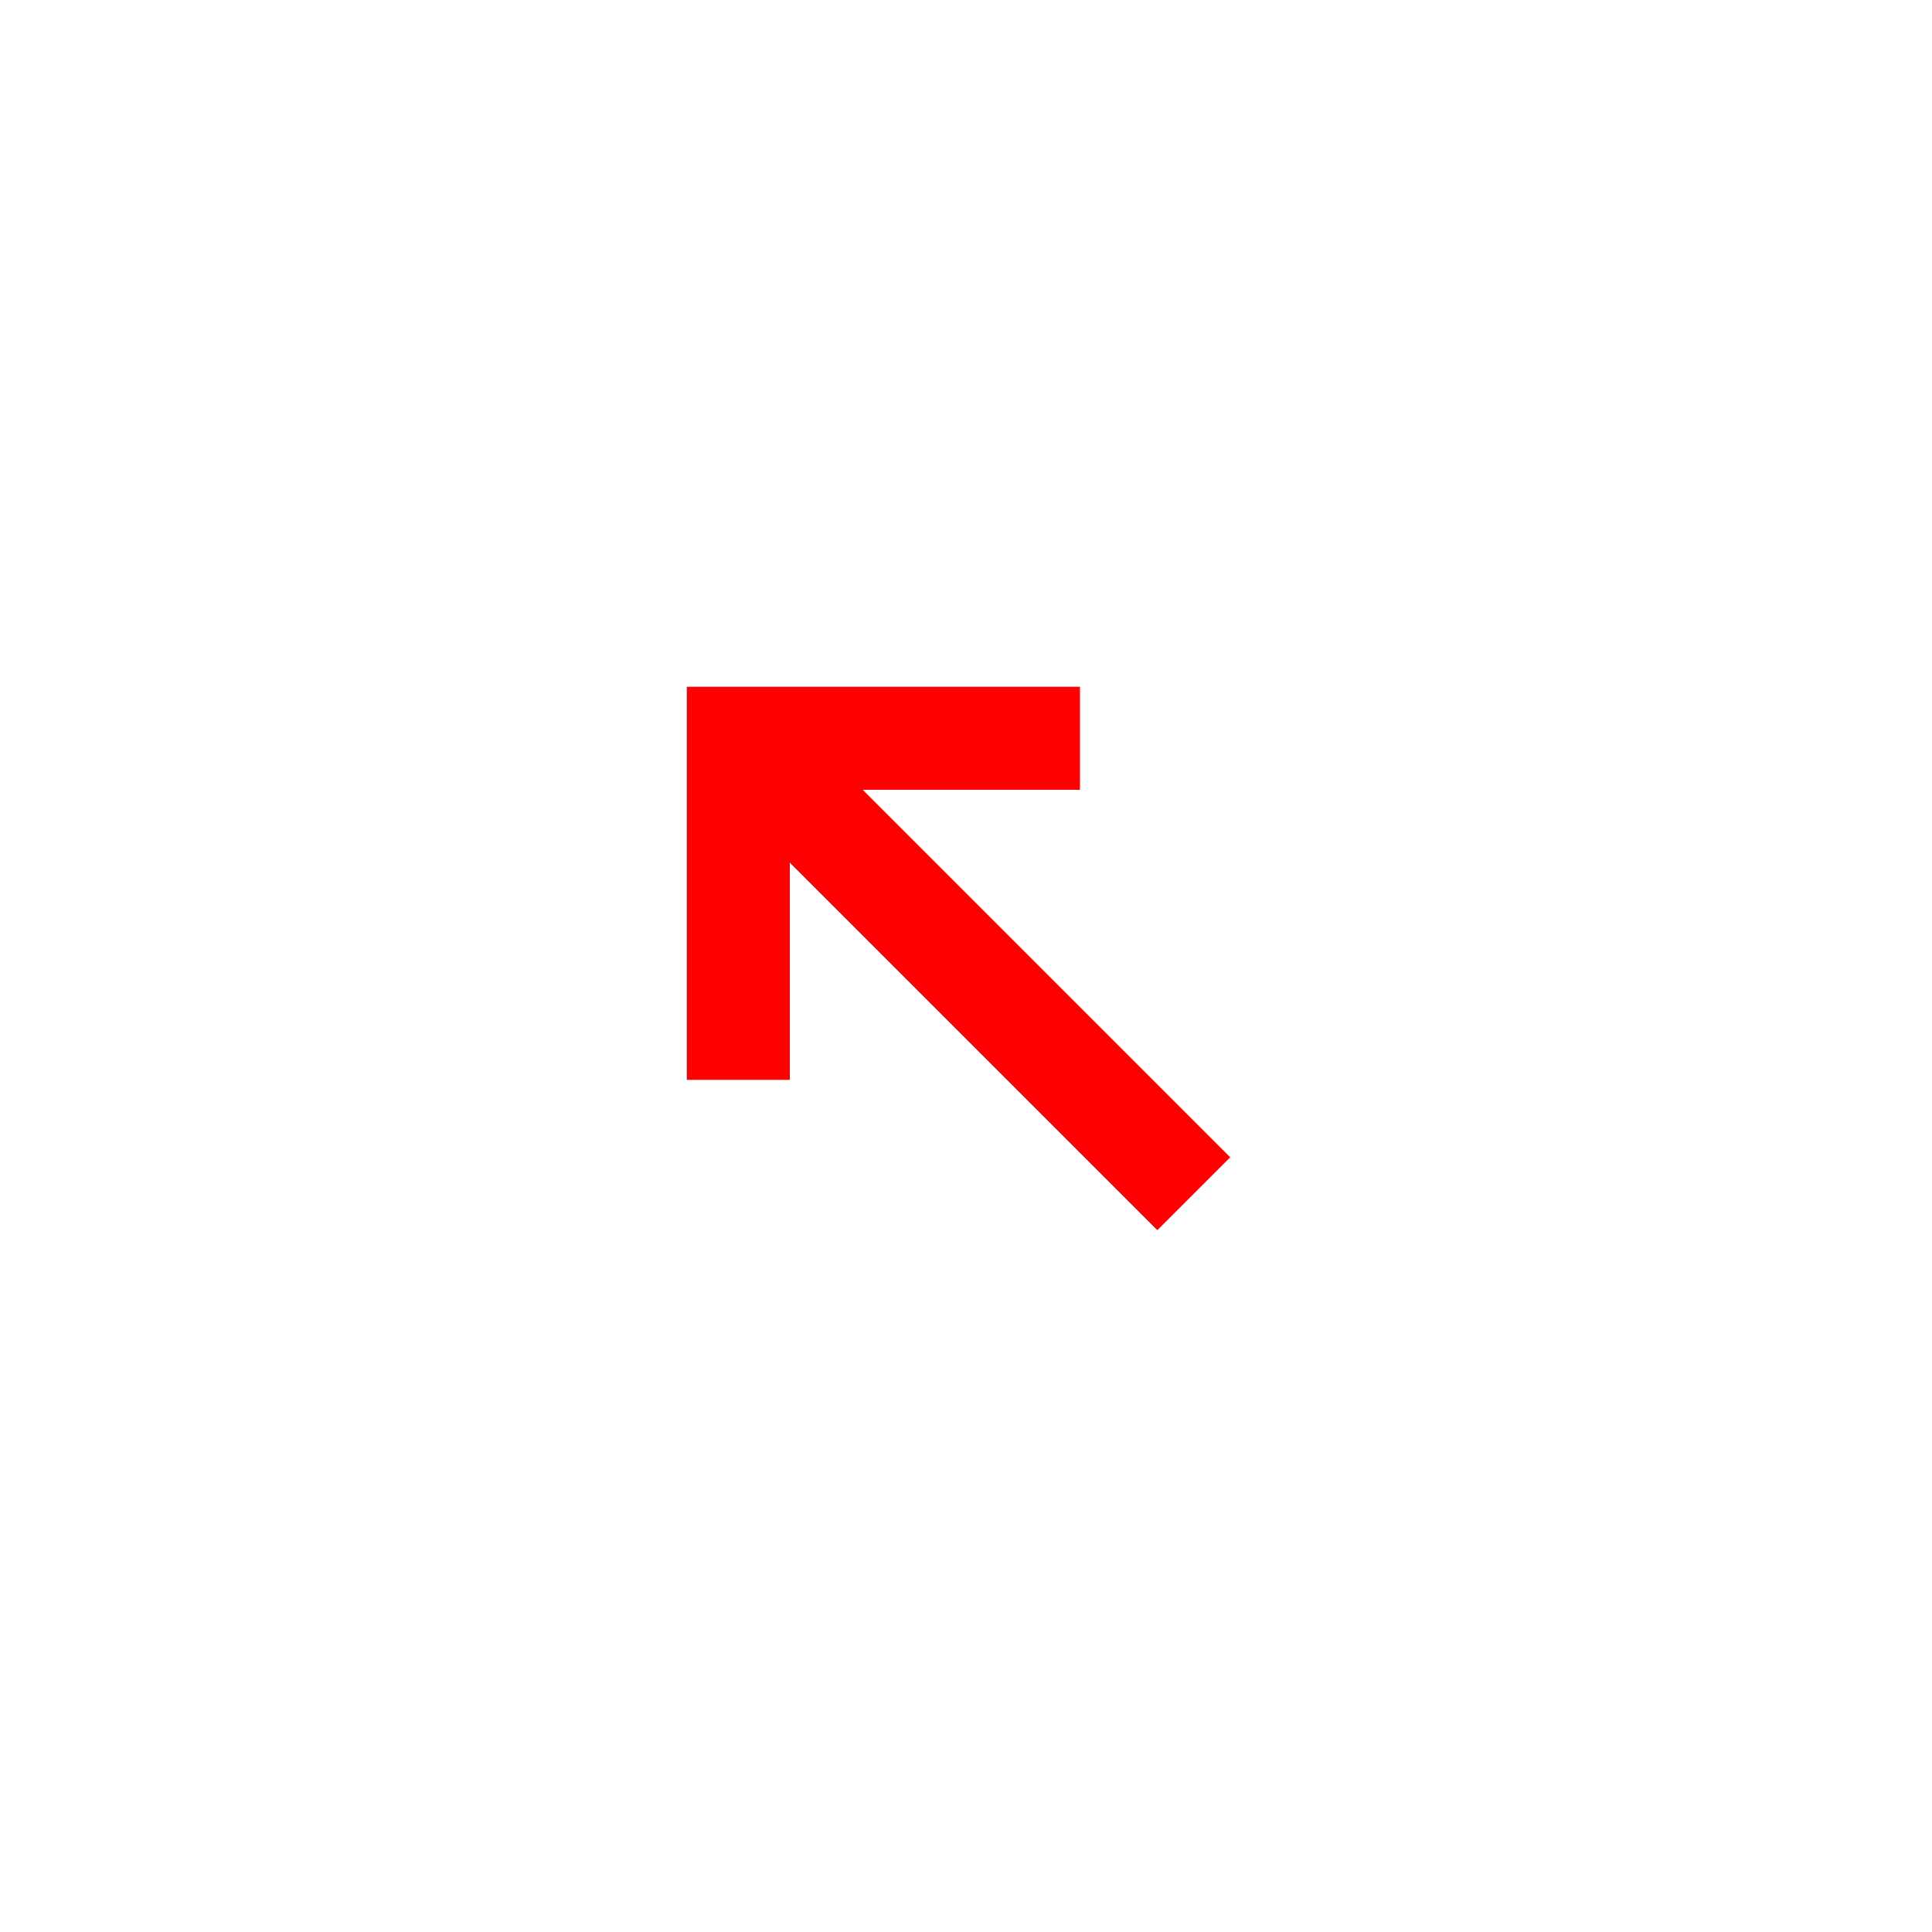
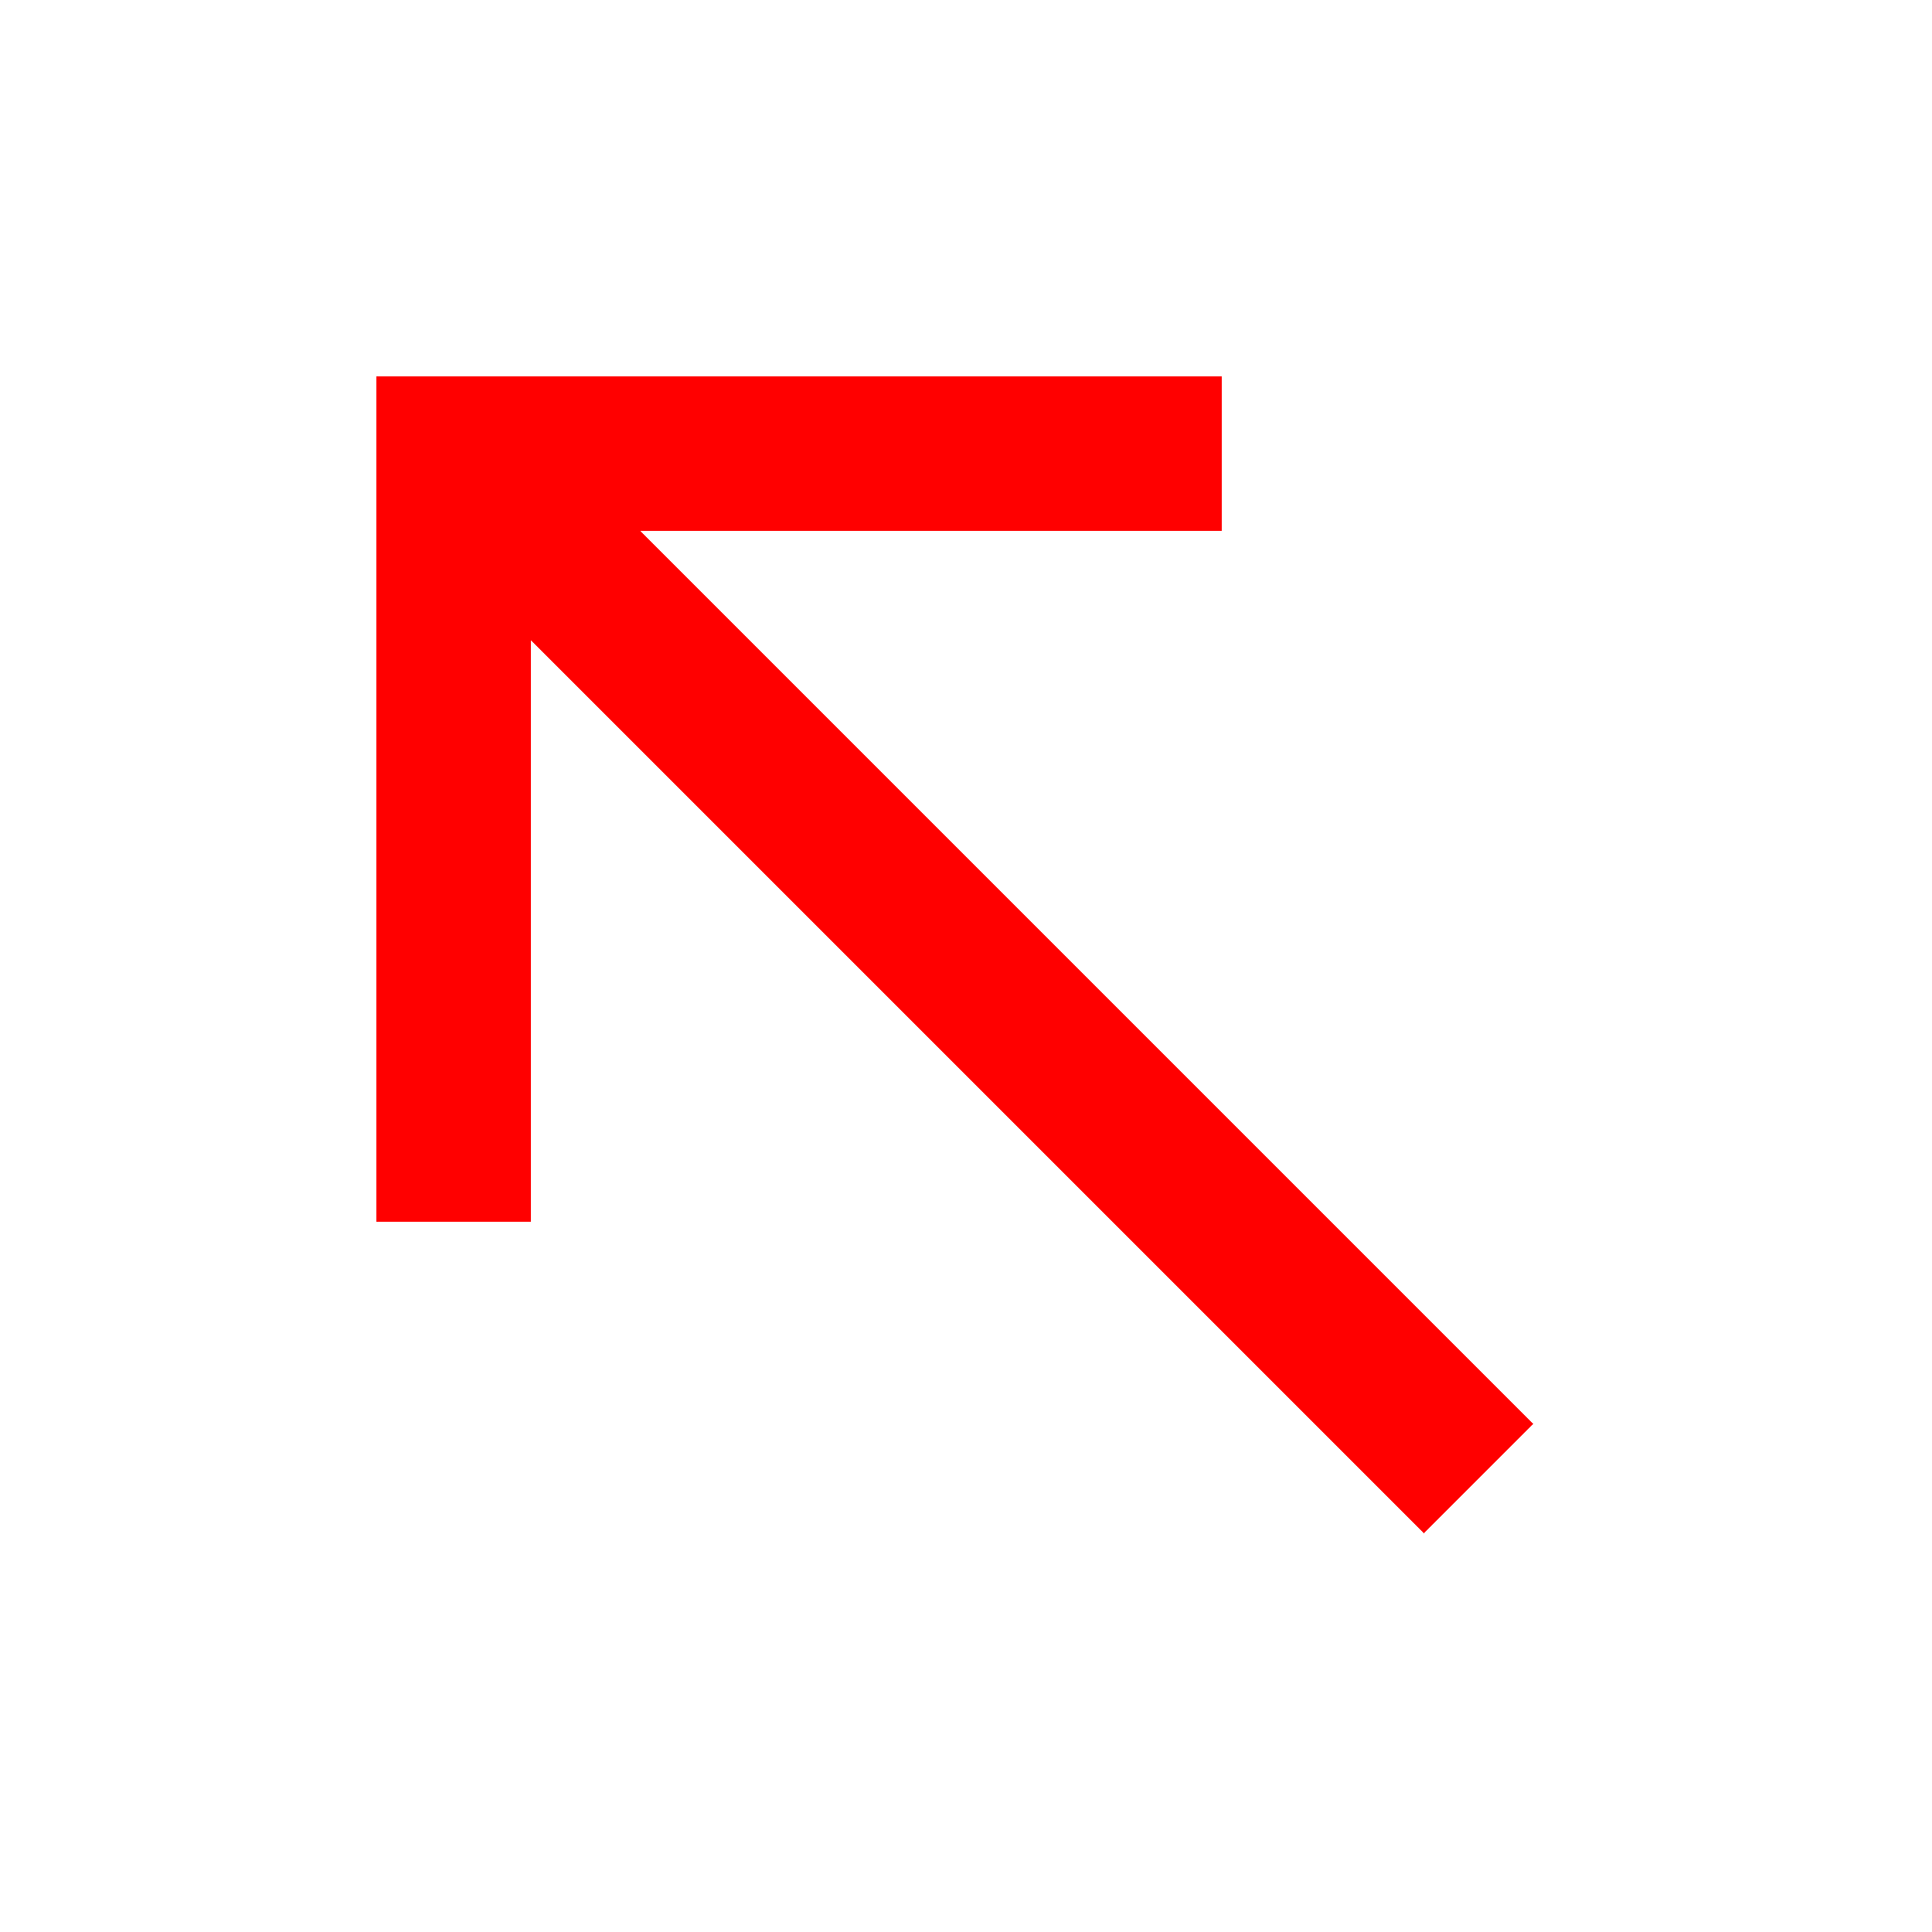
- <svg xmlns="http://www.w3.org/2000/svg" version="1.1" id="Layer_1" x="0px" y="0px" viewBox="0 0 75 75" style="enable-background:new 0 0 75 75;" xml:space="preserve">
-   <g id="Layer_1_1_" style="display:none;">
-     <line style="display:inline;fill:none;stroke:#FF0000;stroke-width:4;stroke-miterlimit:10;" x1="12.5" y1="37.5" x2="62.5" y2="37.5" />
-     <line style="display:inline;fill:none;stroke:#FF0000;stroke-width:4;stroke-miterlimit:10;" x1="37.5" y1="12.5" x2="37.5" y2="62.5" />
-     <polyline style="display:inline;fill:none;stroke:#FF0000;stroke-width:4;stroke-miterlimit:10;" points="46.34,21.34 37.5,12.5    28.66,21.34  " />
-     <polyline style="display:inline;fill:none;stroke:#FF0000;stroke-width:4;stroke-miterlimit:10;" points="28.66,53.66 37.5,62.5    46.34,53.66  " />
-     <polyline style="display:inline;fill:none;stroke:#FF0000;stroke-width:4;stroke-miterlimit:10;" points="53.66,46.34 62.5,37.5    53.66,28.66  " />
-     <polyline style="display:inline;fill:none;stroke:#FF0000;stroke-width:4;stroke-miterlimit:10;" points="21.34,28.66 12.5,37.5    21.34,46.34  " />
+ <svg xmlns="http://www.w3.org/2000/svg" version="1.1" x="0px" y="0px" viewBox="0 0 50 50" style="enable-background:new 0 0 50 50;" xml:space="preserve" height="30" width="30" shape-rendering="crispEdges">
+   <g id="Layer_1" style="display:none;">
+     <line style="display:inline;fill:none;stroke:#FF0000;stroke-width:4;stroke-miterlimit:10;" x1="0" y1="25" x2="50" y2="25" />
+     <line style="display:inline;fill:none;stroke:#FF0000;stroke-width:4;stroke-miterlimit:10;" x1="25" y1="0" x2="25" y2="50" />
+     <polyline style="display:inline;fill:none;stroke:#FF0000;stroke-width:4;stroke-miterlimit:10;" points="33.84,8.84 25,0    16.16,8.84  " />
+     <polyline style="display:inline;fill:none;stroke:#FF0000;stroke-width:4;stroke-miterlimit:10;" points="16.16,41.16 25,50    33.84,41.16  " />
+     <polyline style="display:inline;fill:none;stroke:#FF0000;stroke-width:4;stroke-miterlimit:10;" points="41.16,33.84 50,25    41.16,16.16  " />
+     <polyline style="display:inline;fill:none;stroke:#FF0000;stroke-width:4;stroke-miterlimit:10;" points="8.84,16.16 0,25    8.84,33.84  " />
  </g>
-   <g id="Layer_2_1_">
+   <g id="Layer_2">
    <g>
-       <line style="fill:none;stroke:#FF0000;stroke-width:4;stroke-miterlimit:10;" x1="28.66" y1="28.66" x2="46.34" y2="46.34" />
-       <polyline style="fill:none;stroke:#FF0000;stroke-width:4;stroke-miterlimit:10;" points="41.92,28.66 28.66,28.66 28.66,41.92       " />
+       <line style="fill:none;stroke:#FF0000;stroke-width:4;stroke-miterlimit:10;" x1="11.74" y1="11.74" x2="38.26" y2="38.26" />
+       <polyline style="fill:none;stroke:#FF0000;stroke-width:4;stroke-miterlimit:10;" points="31.63,11.74 11.74,11.74 11.74,31.63       " />
    </g>
  </g>
</svg>
